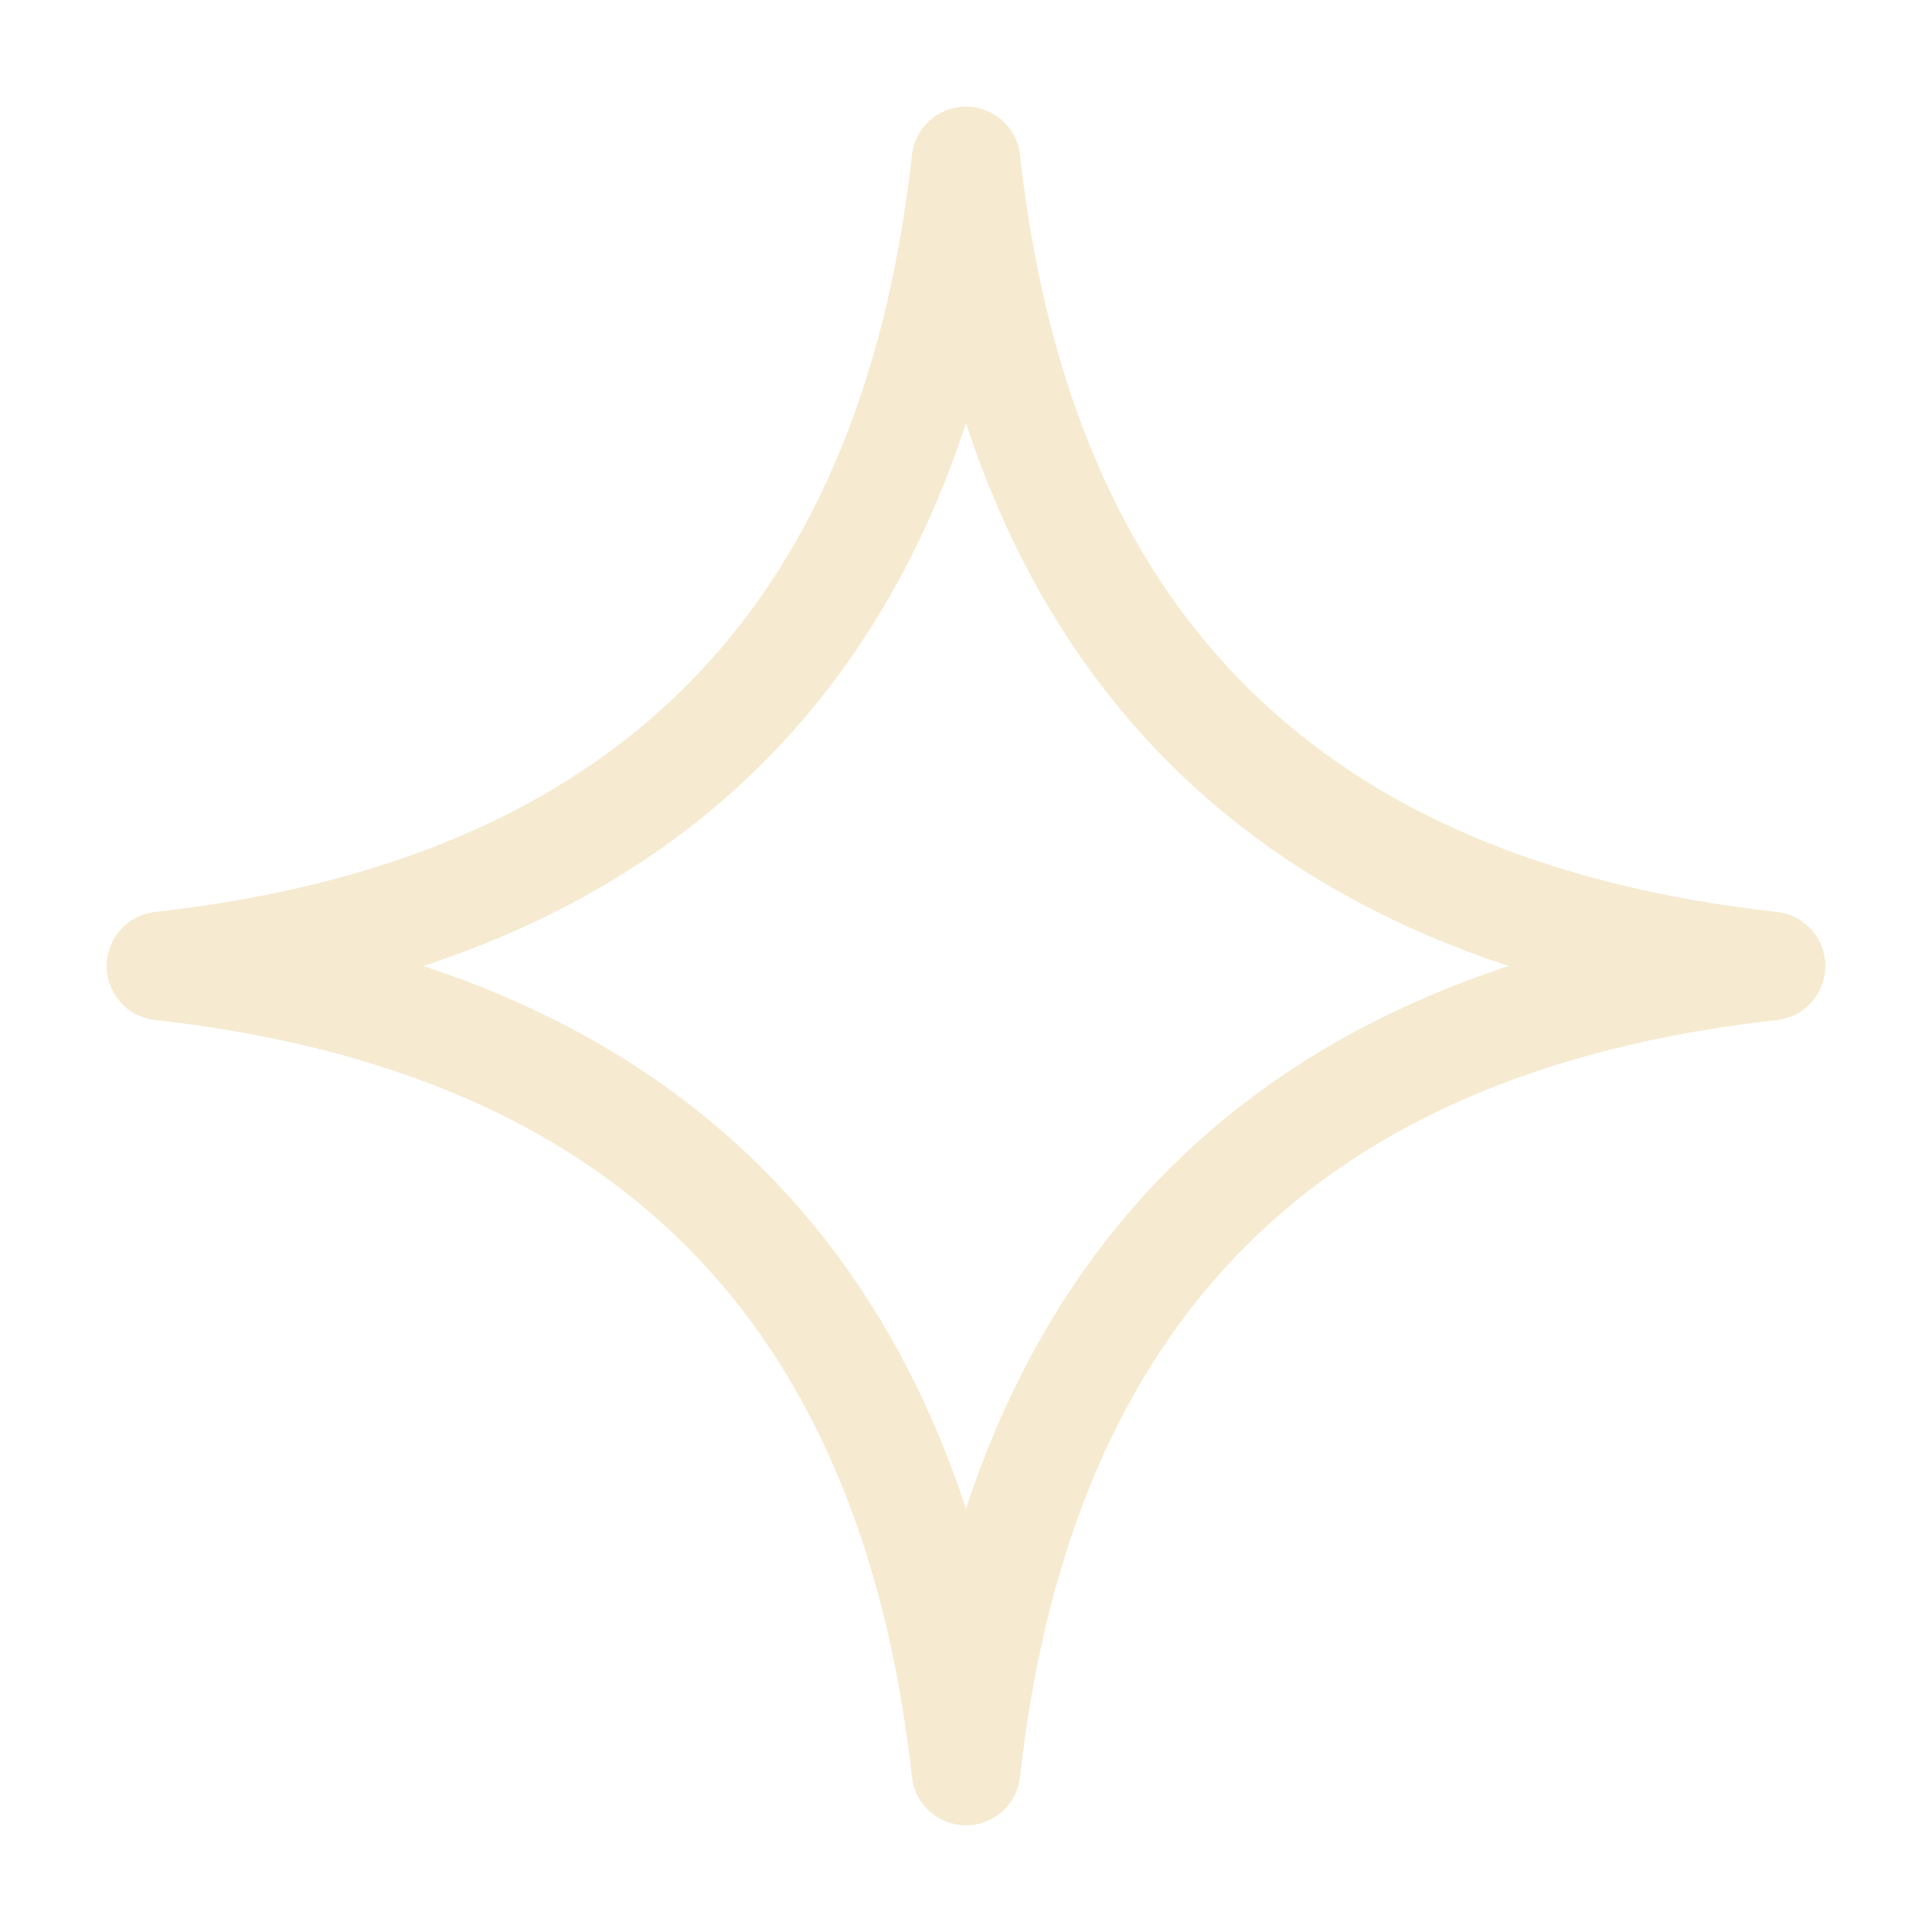
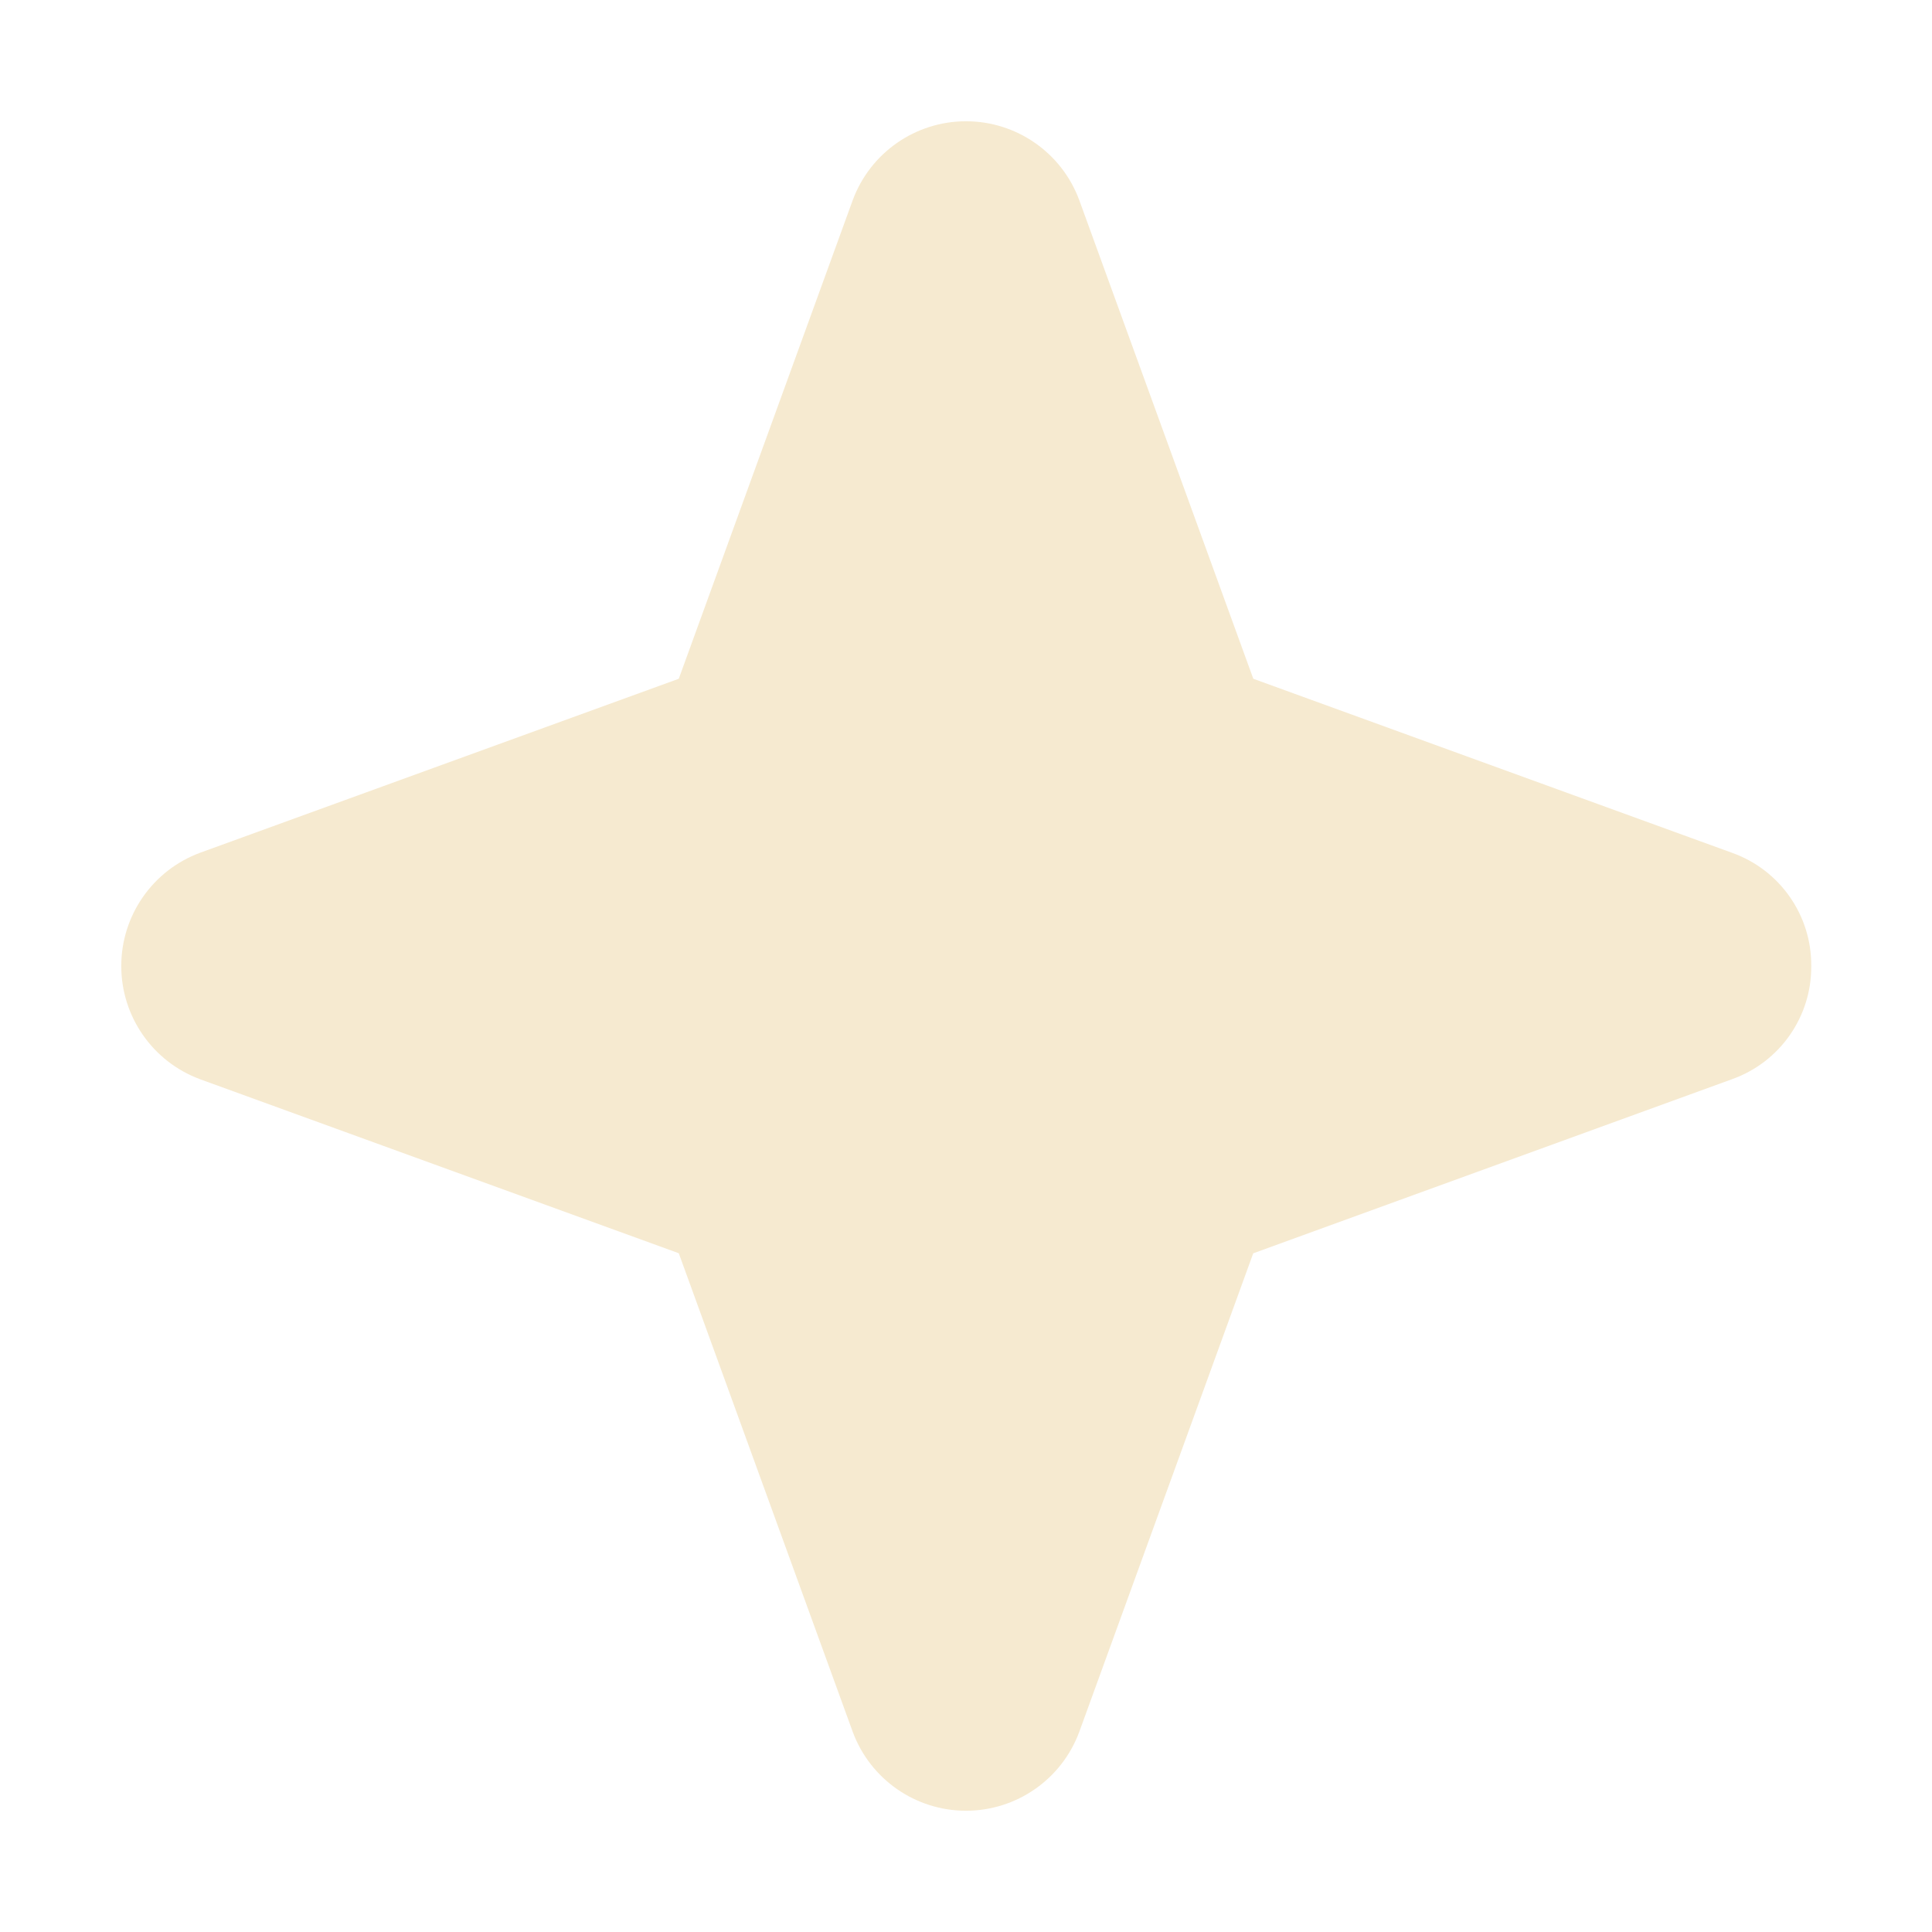
- <svg xmlns="http://www.w3.org/2000/svg" viewBox="0 0 24 24">
-   <path fill="none" stroke="#f6ead0" stroke-linecap="round" stroke-linejoin="round" stroke-width="1.35" d="M2 12q9-1 10-10q1 9 10 10q-9 1-10 10q-1-9-10-10" />
+ <svg xmlns="http://www.w3.org/2000/svg" viewBox="0 0 256 256">
+   <path fill="#f6ead0" d="M240 128a15.79 15.79 0 0 1-10.5 15l-63.44 23.07L143 229.5a16 16 0 0 1-30 0l-23.06-63.44L26.5 143a16 16 0 0 1 0-30l63.44-23.06L113 26.5a16 16 0 0 1 30 0l23.07 63.44L229.5 113a15.79 15.79 0 0 1 10.5 15" />
</svg>
